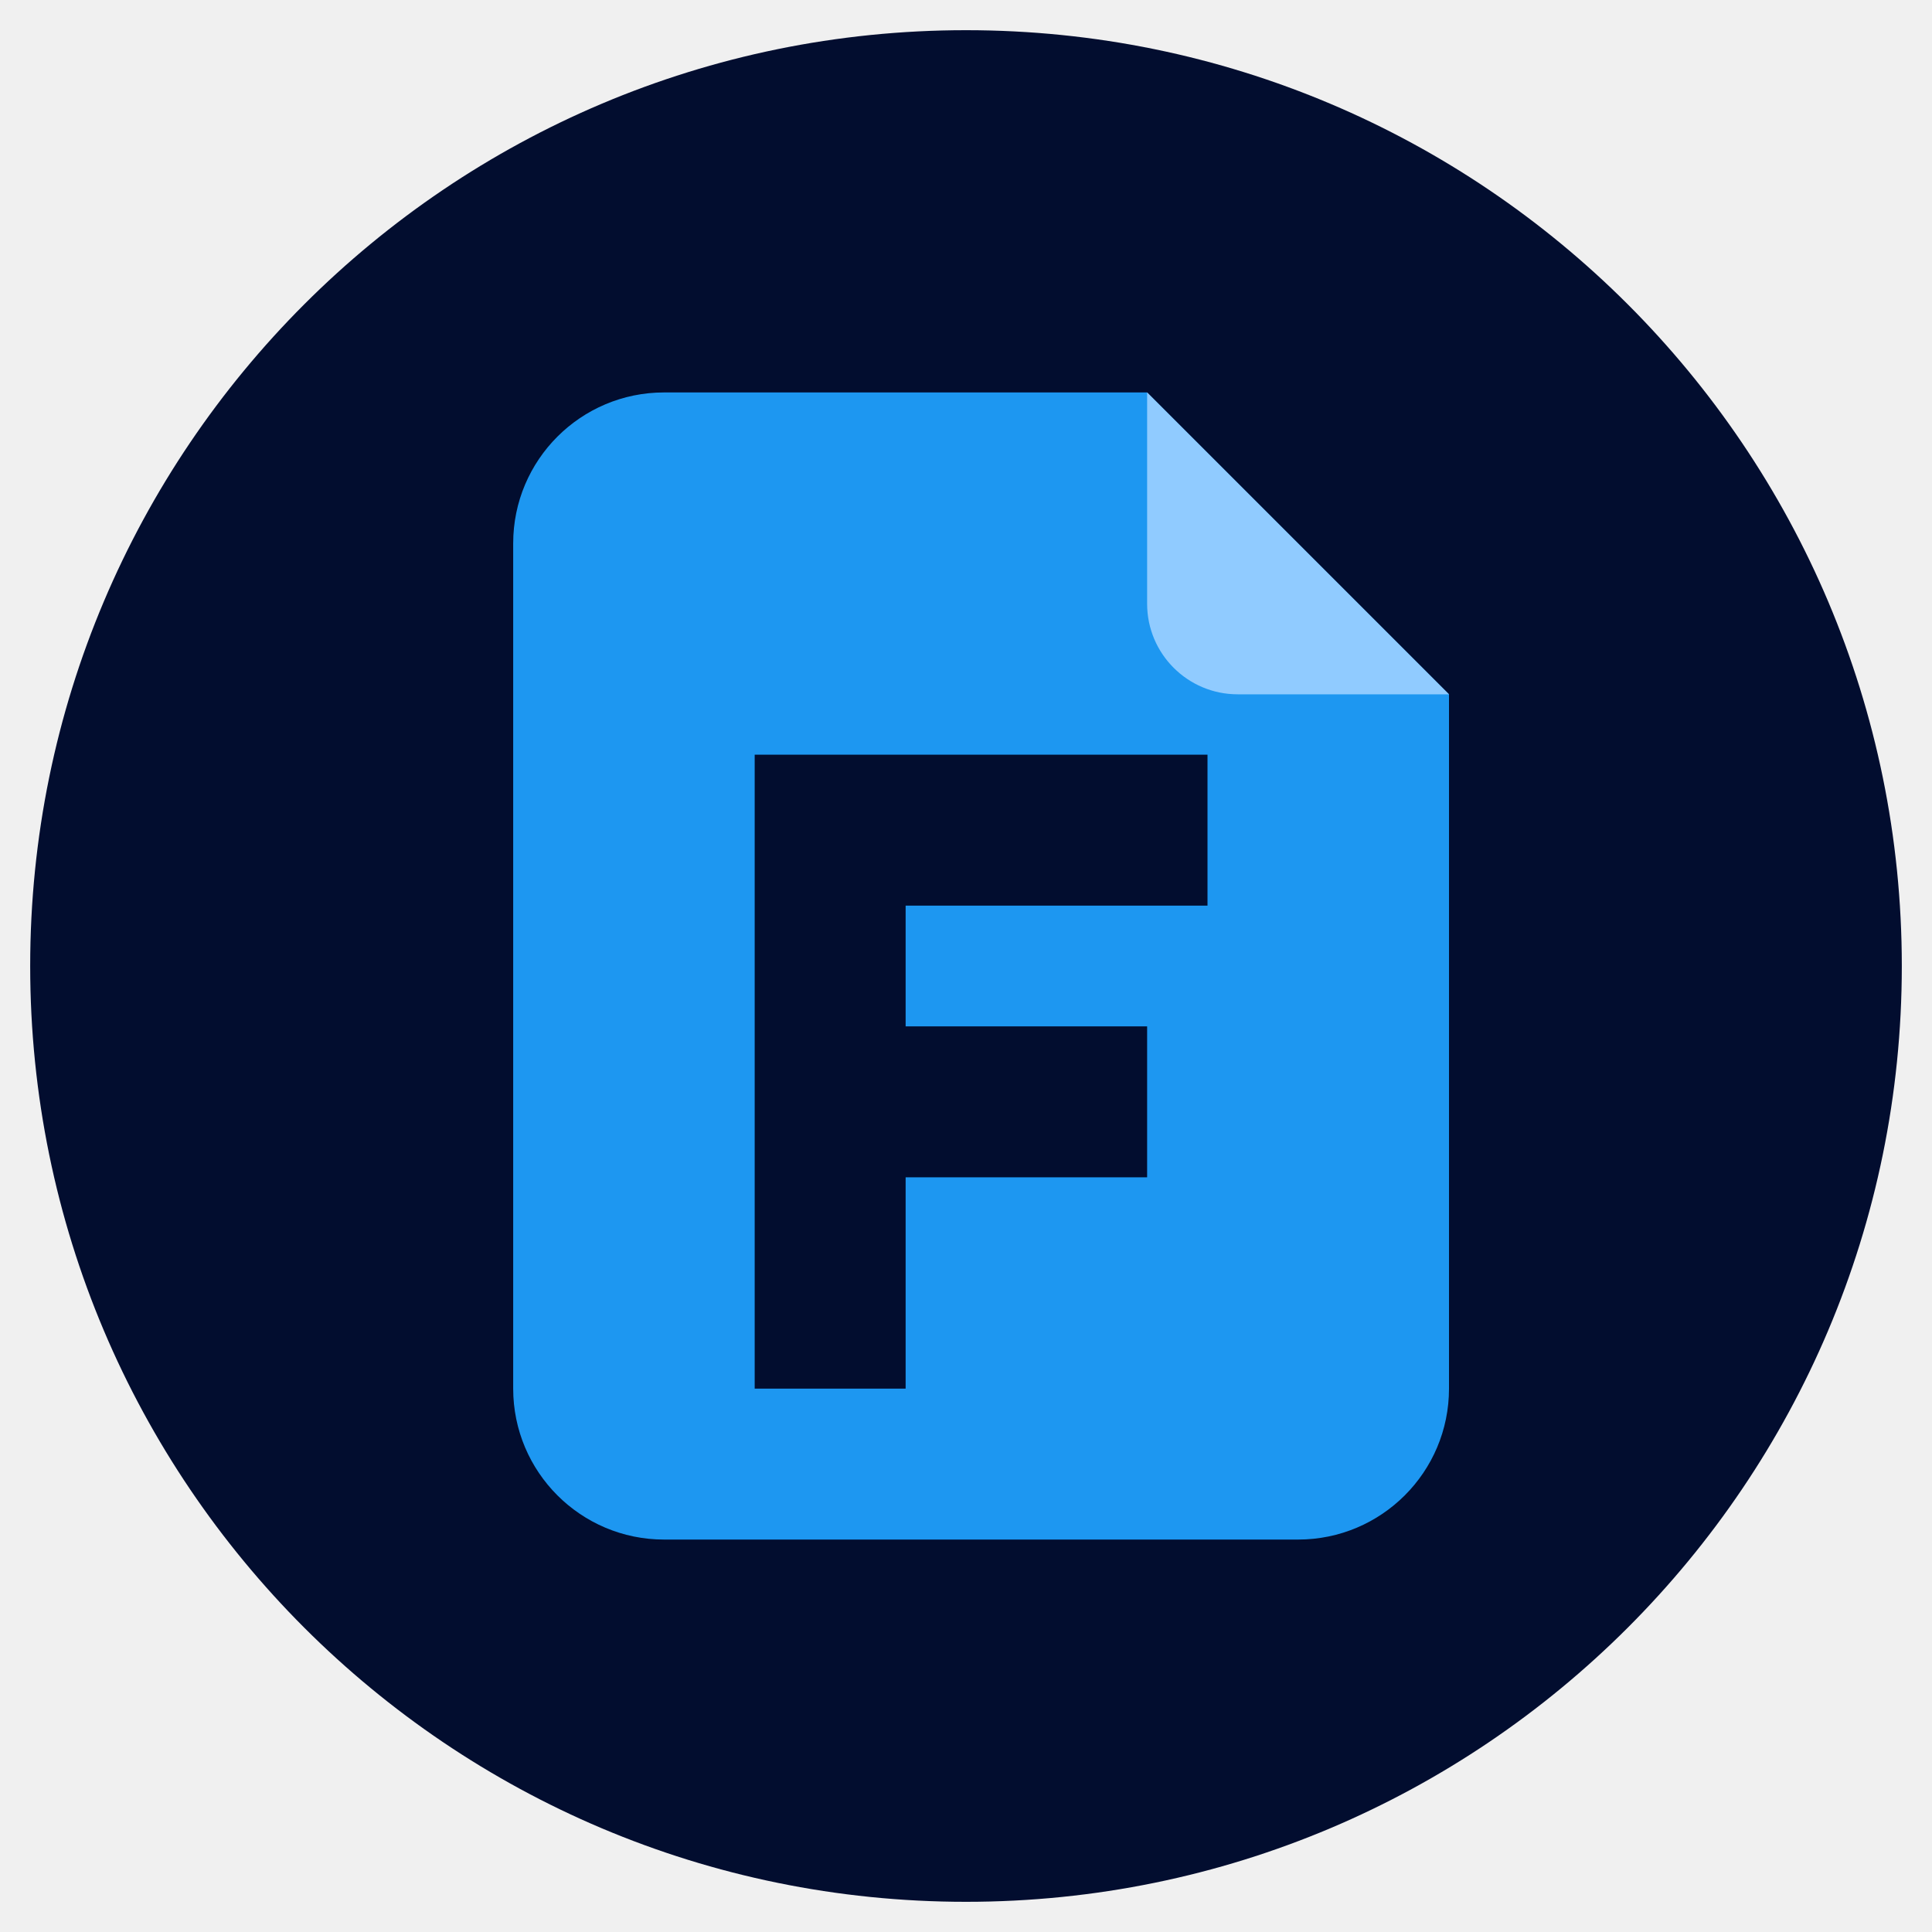
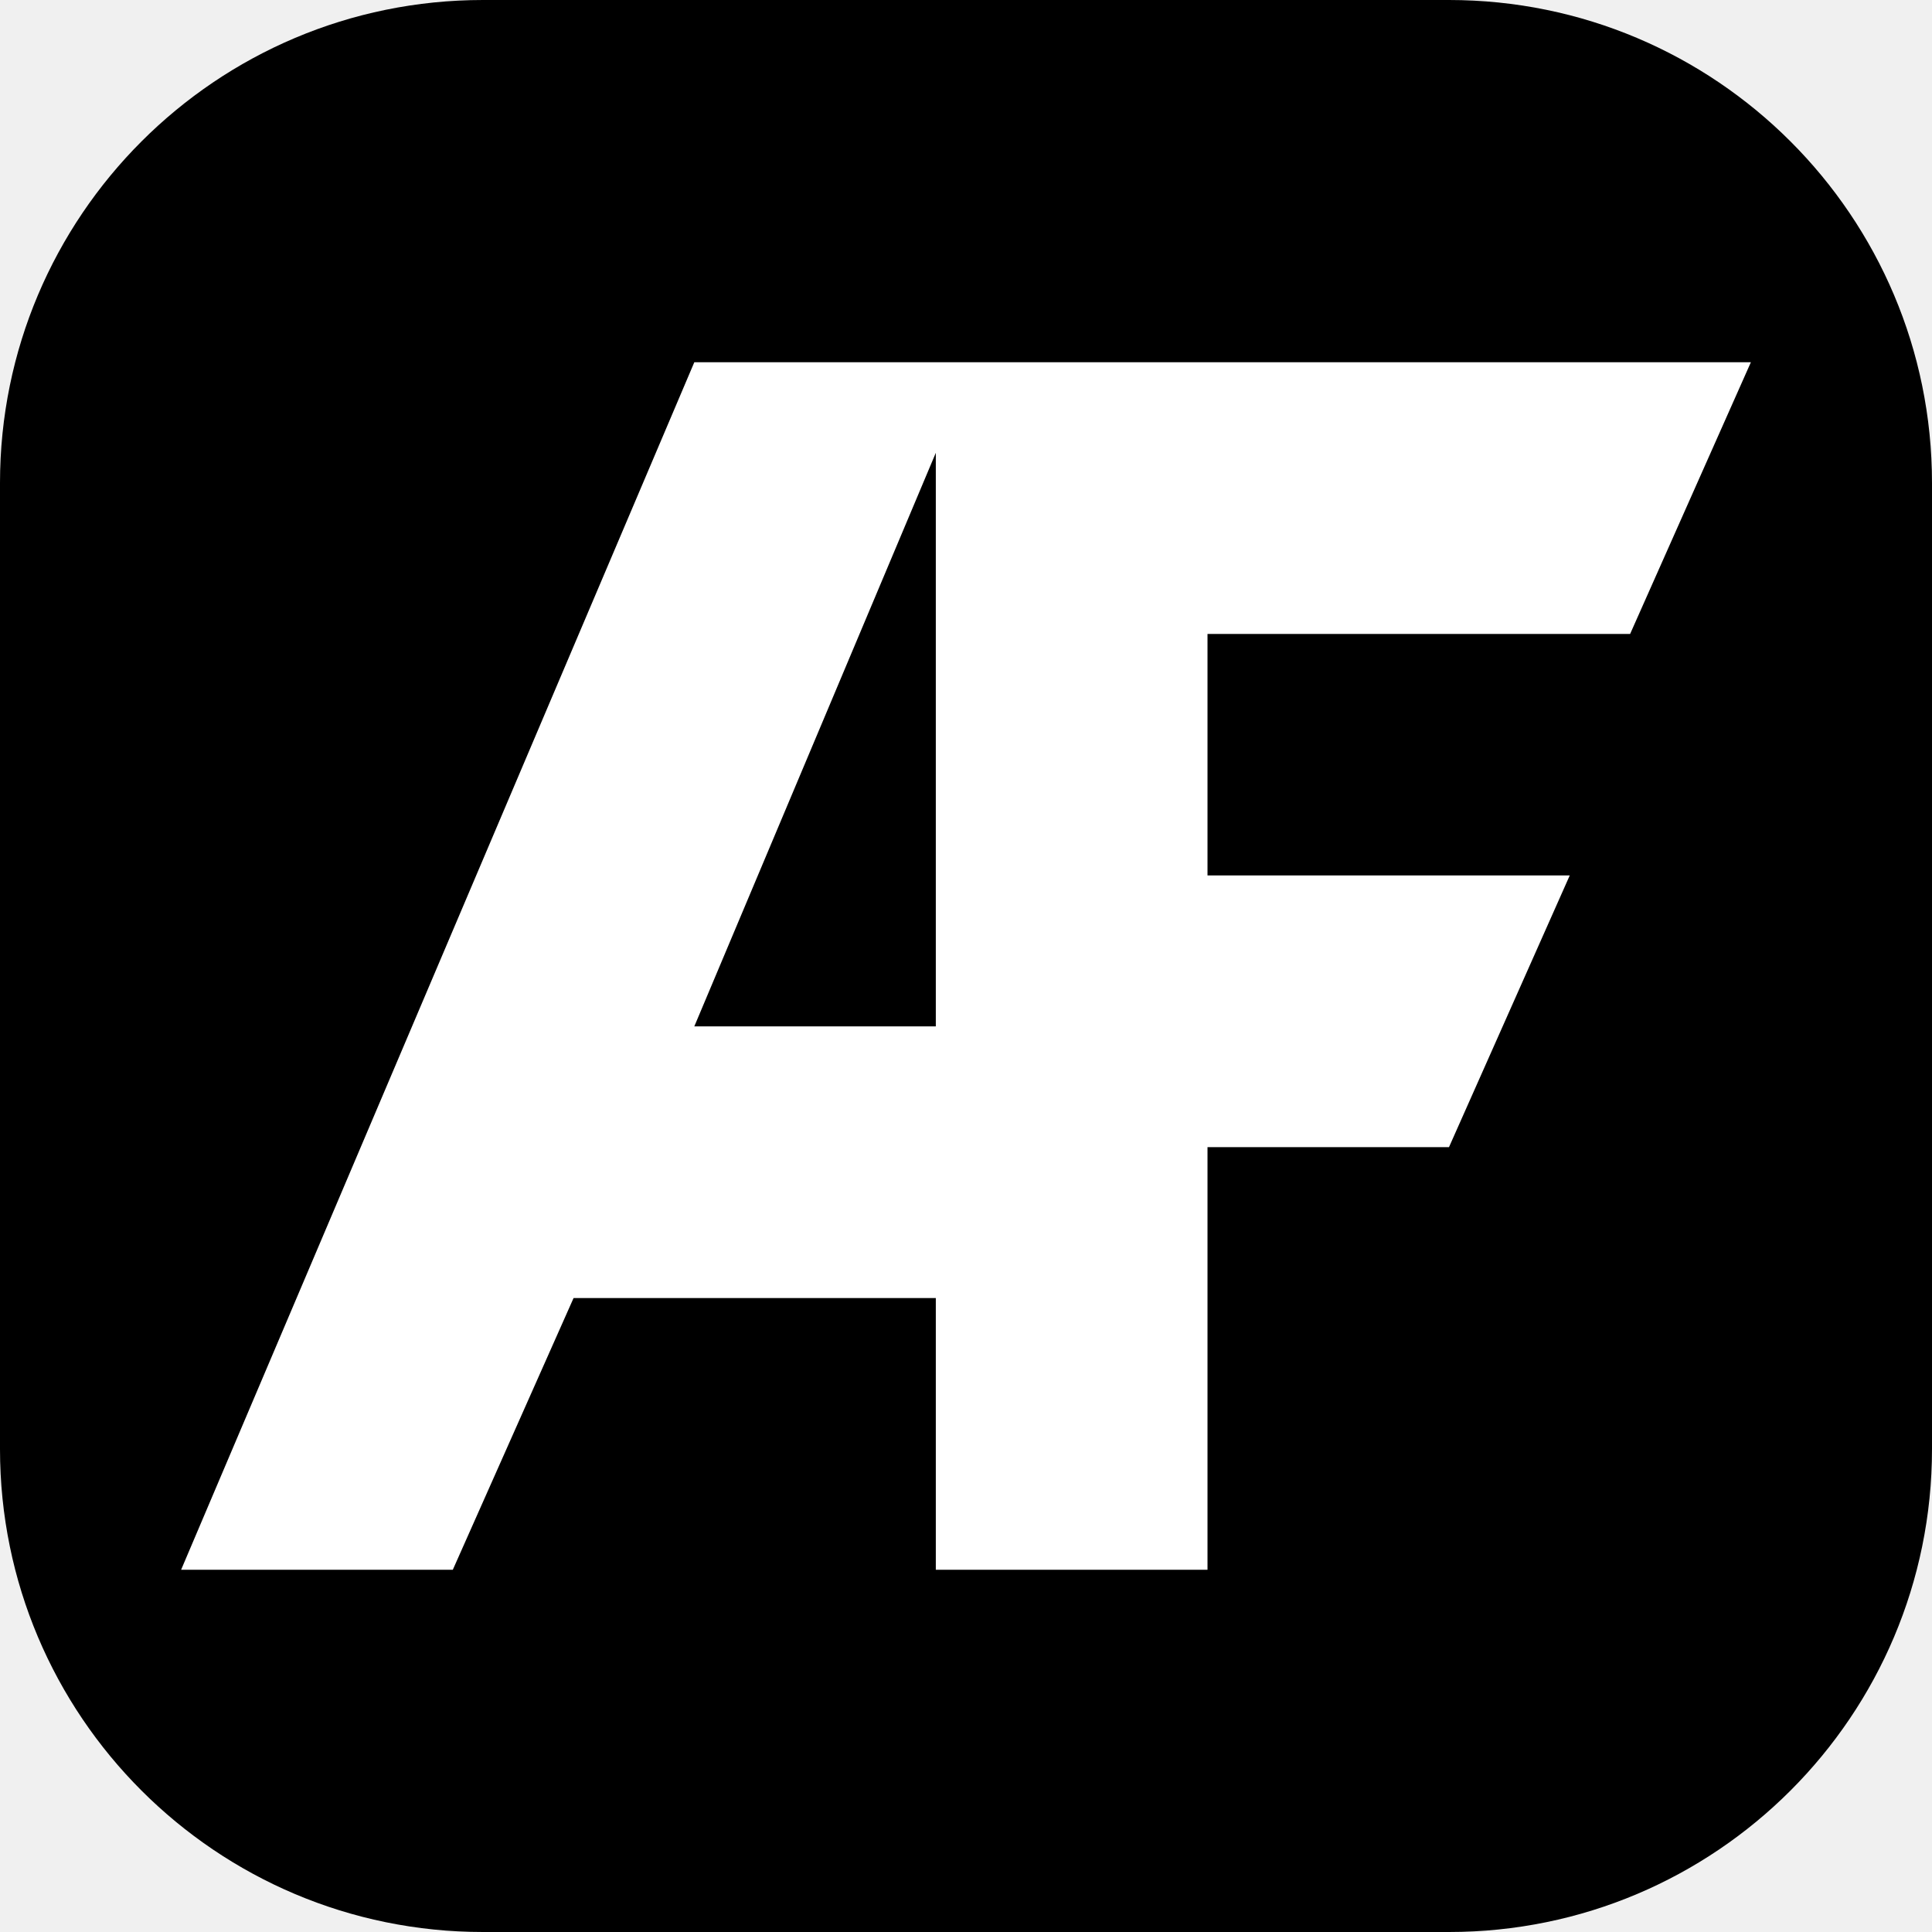
<svg xmlns="http://www.w3.org/2000/svg" viewBox="0 0 64 64">
-   <circle cx="32" cy="32" r="31" fill="#020d2f" />
-   <path fill="#1d97f1" d="M22 13h16l10 10v23a5 5 0 0 1-5 5H22a5 5 0 0 1-5-5V18a5 5 0 0 1 5-5Z" />
-   <path fill="#90cbff" d="M38 13v7a3 3 0 0 0 3 3h7Z" />
-   <path fill="#020d2f" d="M25 25h15v5H30v4h8v5h-8v7h-5Z" />
+   <rect width="64" height="64" rx="16" fill="#000" />
+   <path fill="#fff" fill-rule="evenodd" d="M6 52 23 12h35l-4 9H40v8h12l-4 9h-8v14h-9v-9H19l-4 9H6Zm17-18h8V15L23 34Z" />
</svg>
